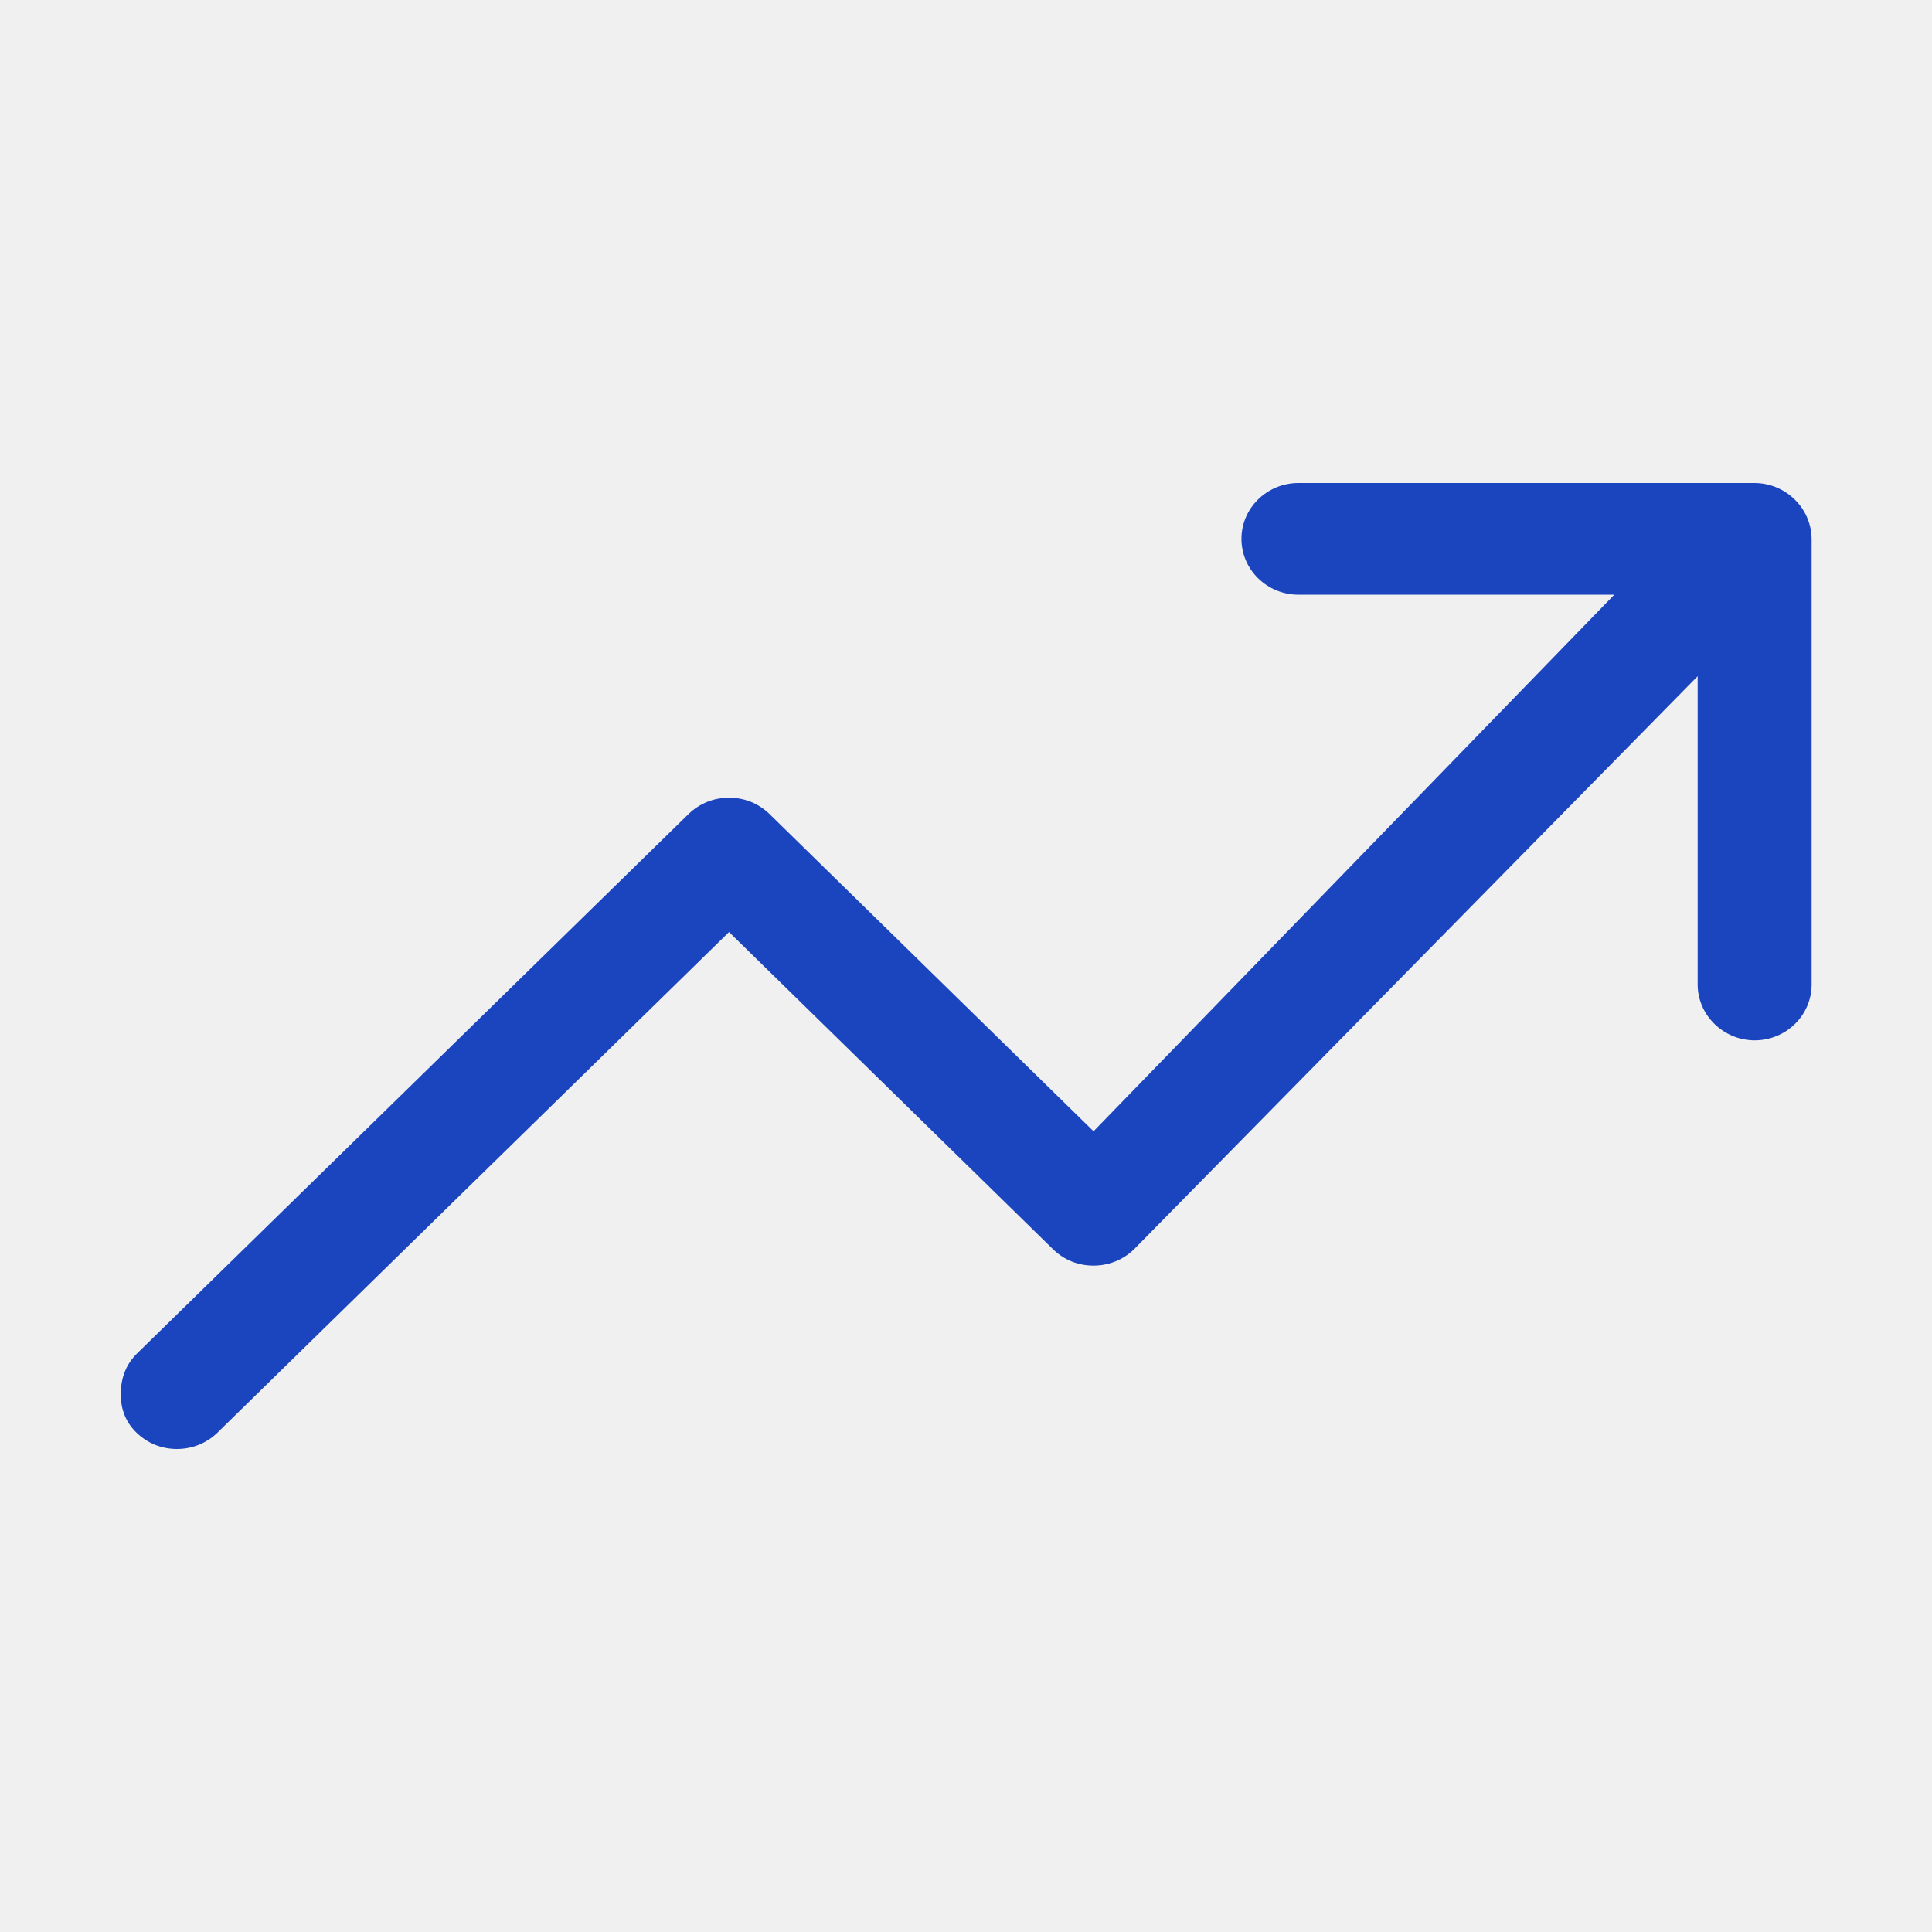
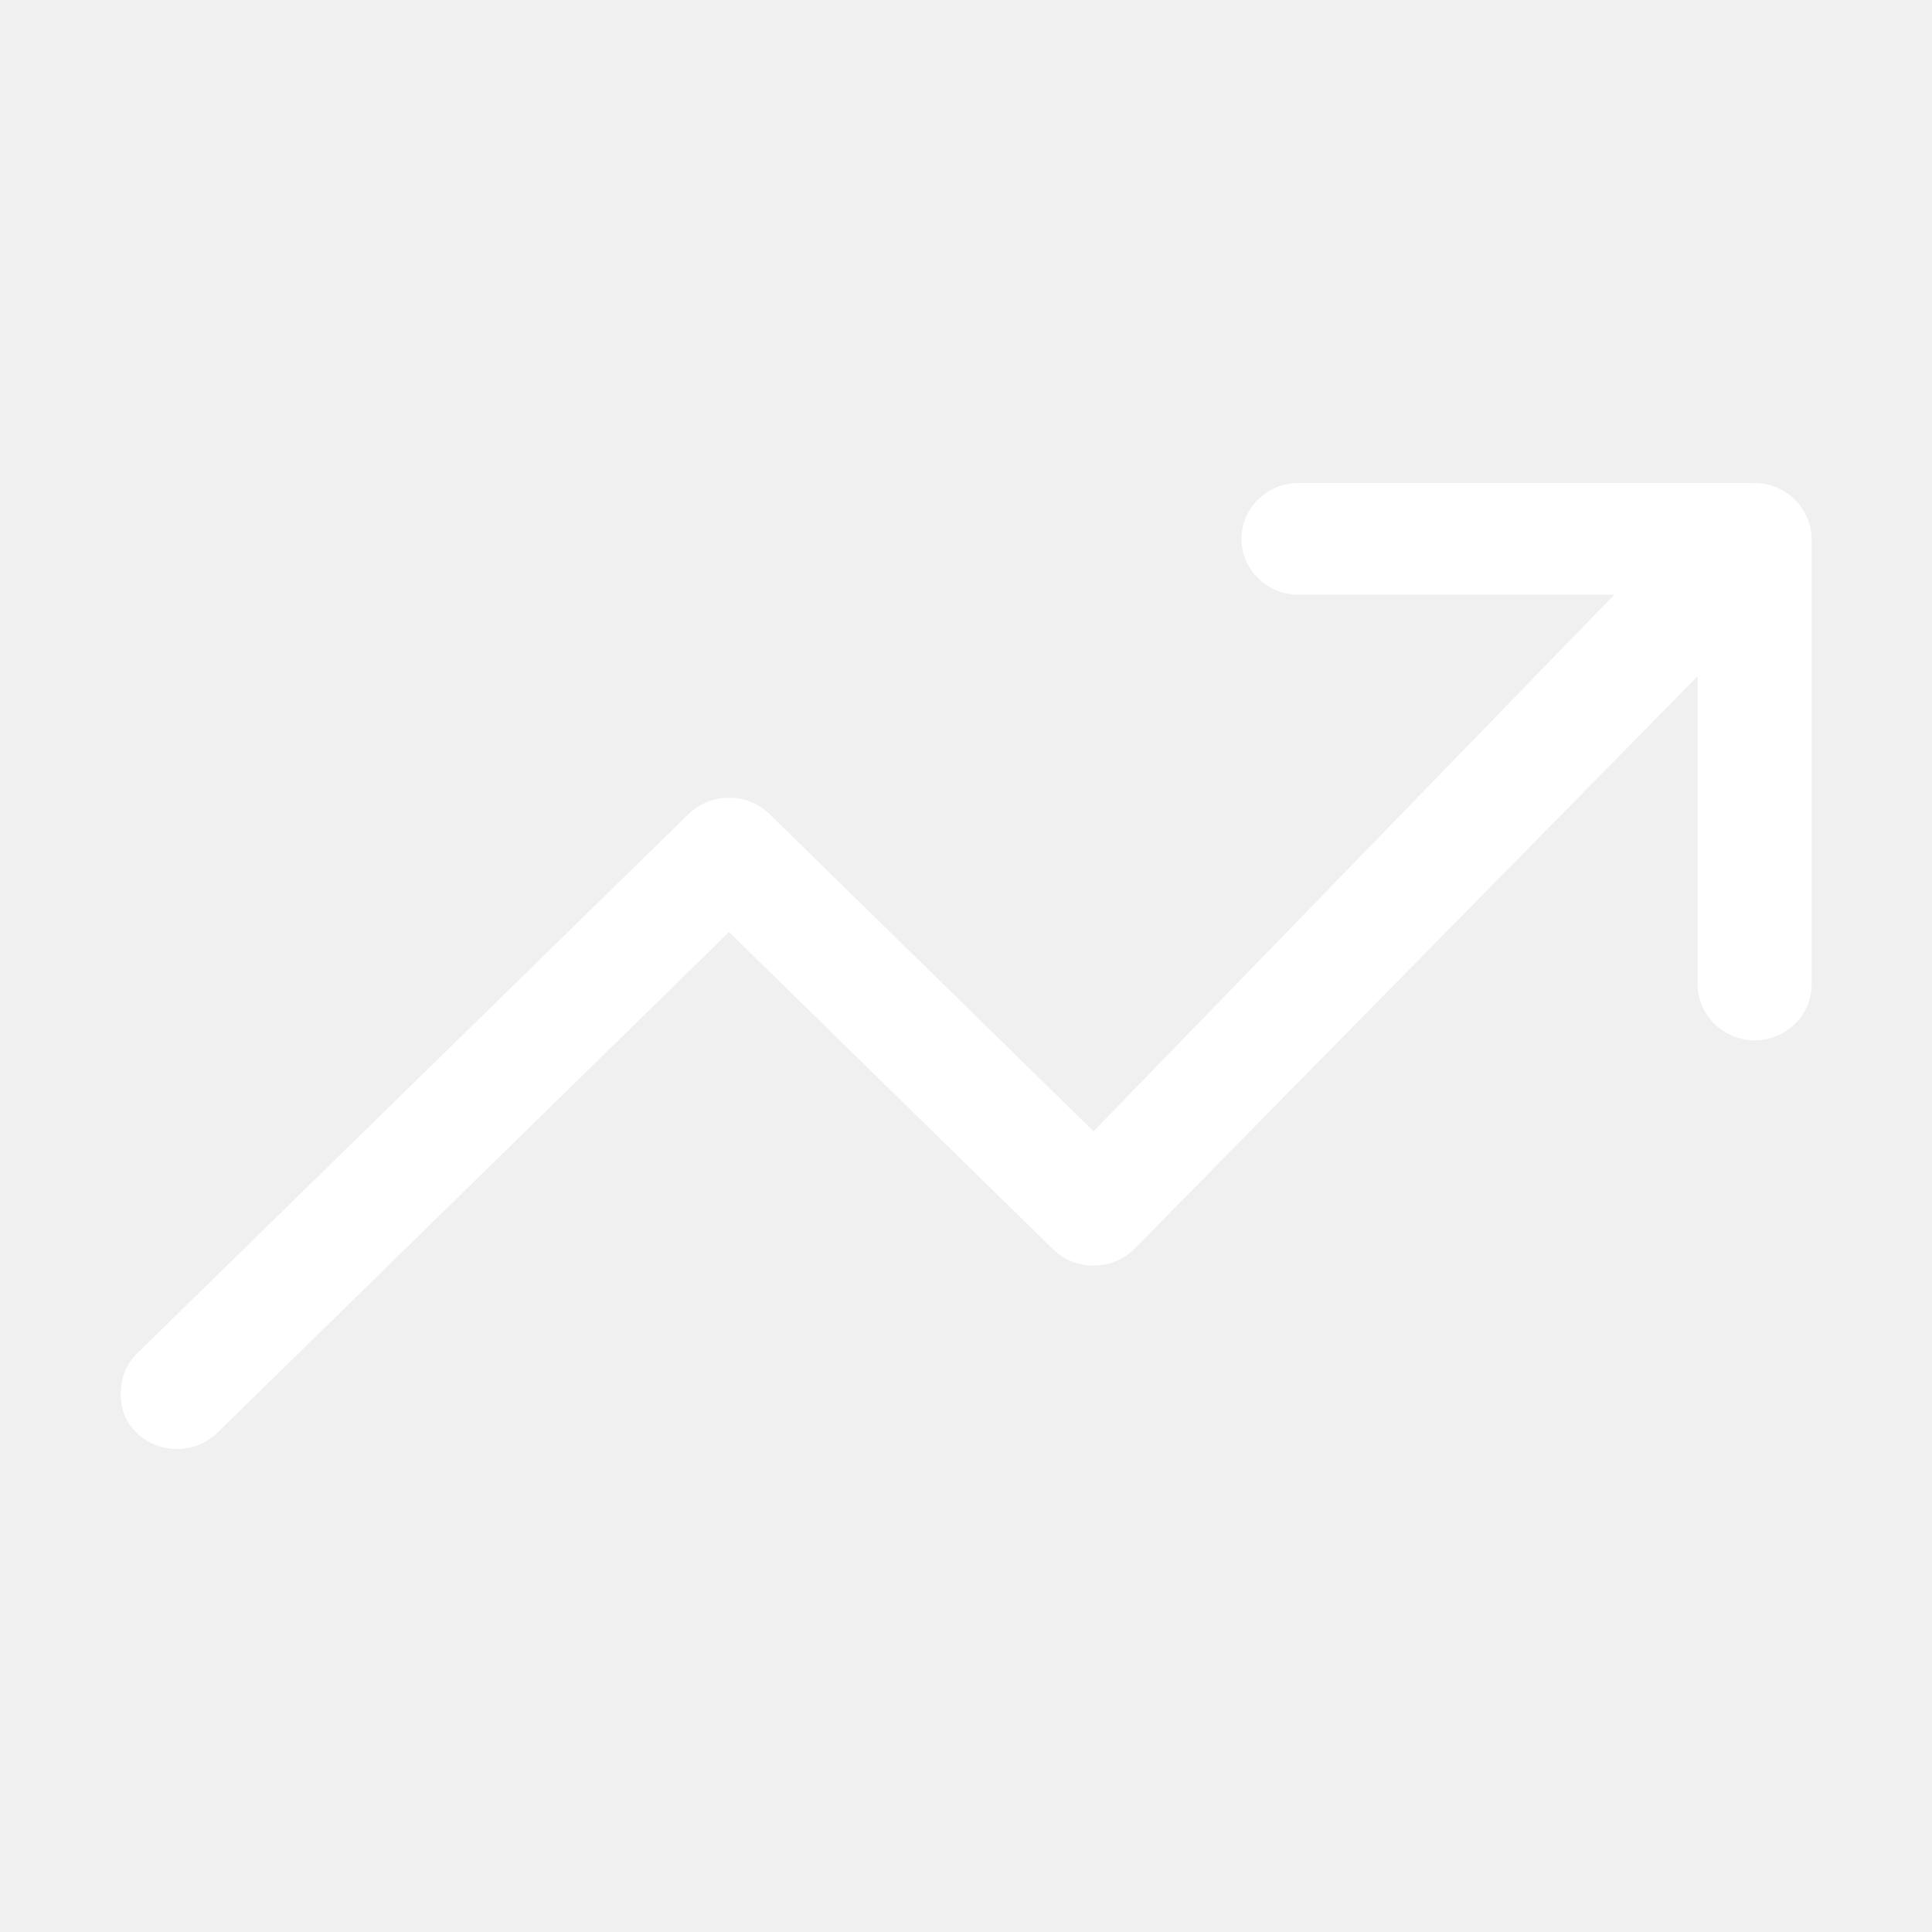
- <svg xmlns="http://www.w3.org/2000/svg" stroke="currentColor" fill="#1B44BF" stroke-width="0" viewBox="0 0 512 512" height="36" width="36">
+ <svg xmlns="http://www.w3.org/2000/svg" stroke="currentColor" fill="white" stroke-width="0" viewBox="0 0 512 512" height="36" width="36">
  <path d="M464.9 128H344.1c-8.3 0-15.1 6.6-15.1 14.8s6.8 14.8 15.1 14.8h83.7l-138 142.2-85.9-84.1c-2.9-2.8-6.6-4.3-10.7-4.3-4 0-7.8 1.5-10.7 4.3L36.2 358.8c-1.9 1.9-4.2 5.2-4.2 10.7 0 4.1 1.4 7.5 4.2 10.2 2.9 2.8 6.6 4.3 10.7 4.3 4 0 7.8-1.5 10.7-4.3L193.2 247l85.9 84.1c2.9 2.8 6.6 4.3 10.7 4.3 4 0 7.8-1.5 10.7-4.3l149.4-151.9v81.7c0 8.1 6.8 14.8 15.1 14.8s15.1-6.6 15.1-14.8V142.8c-.1-8.2-6.9-14.8-15.2-14.8z" />
</svg>
